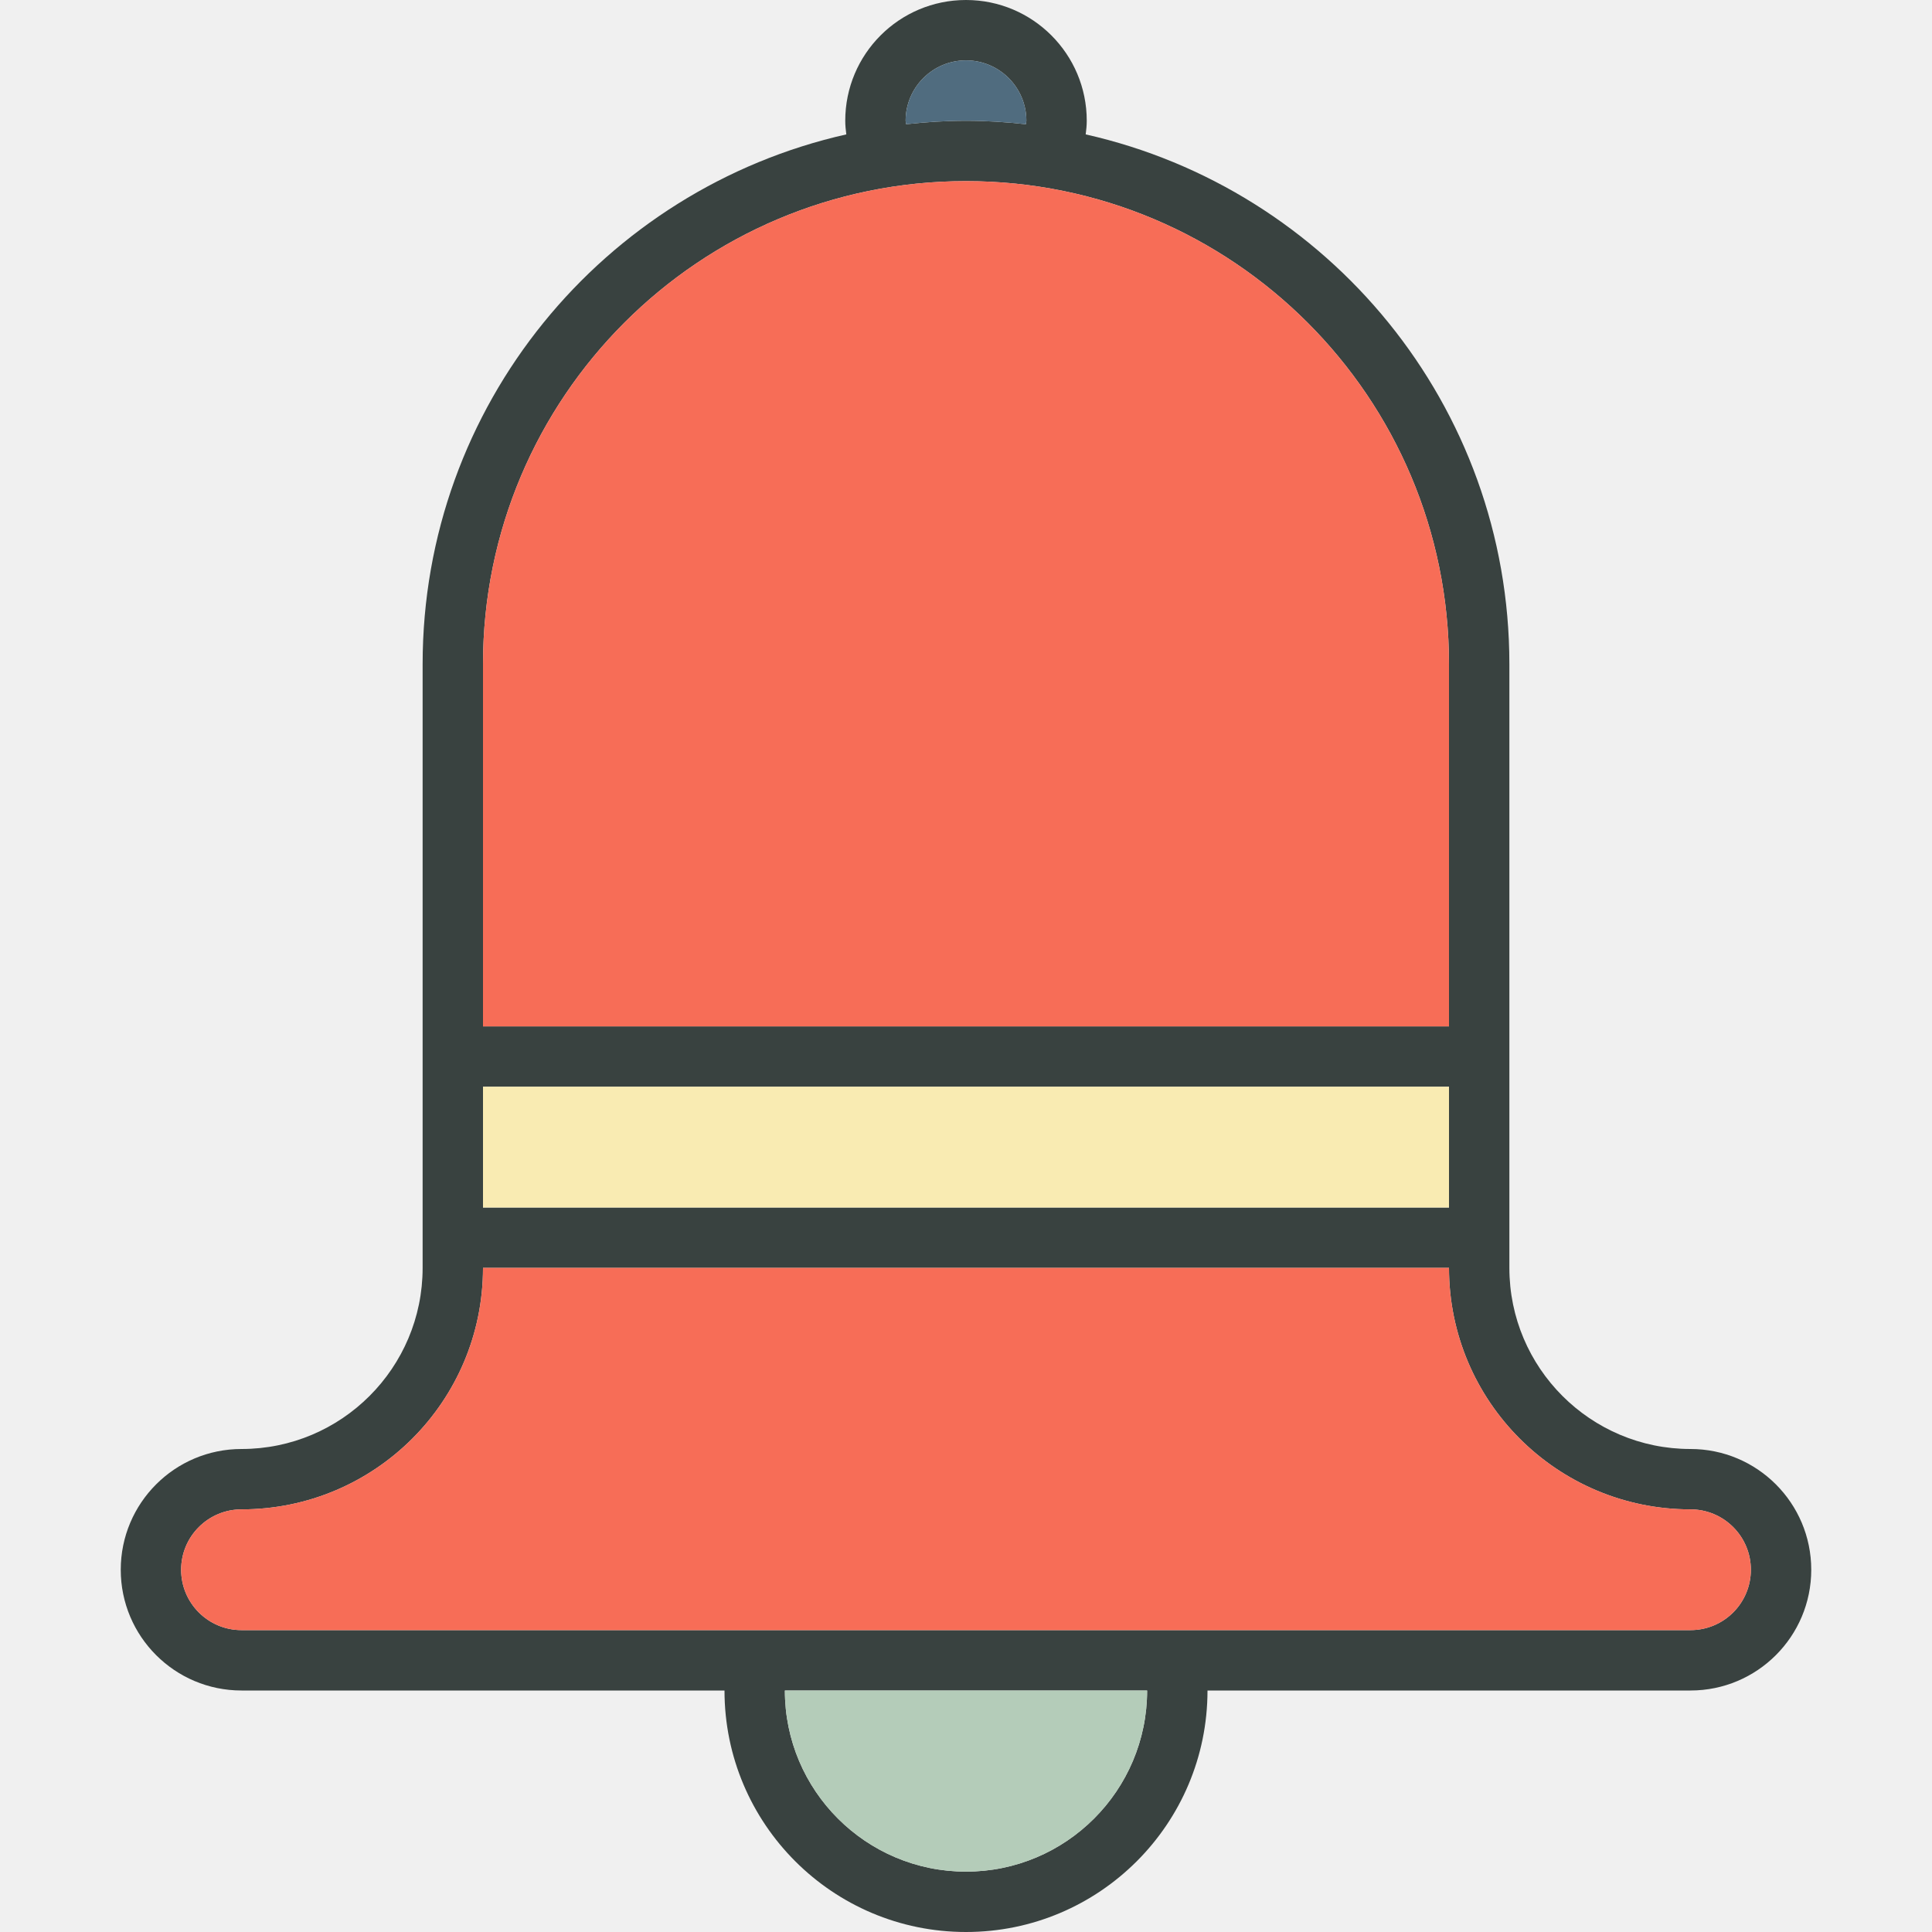
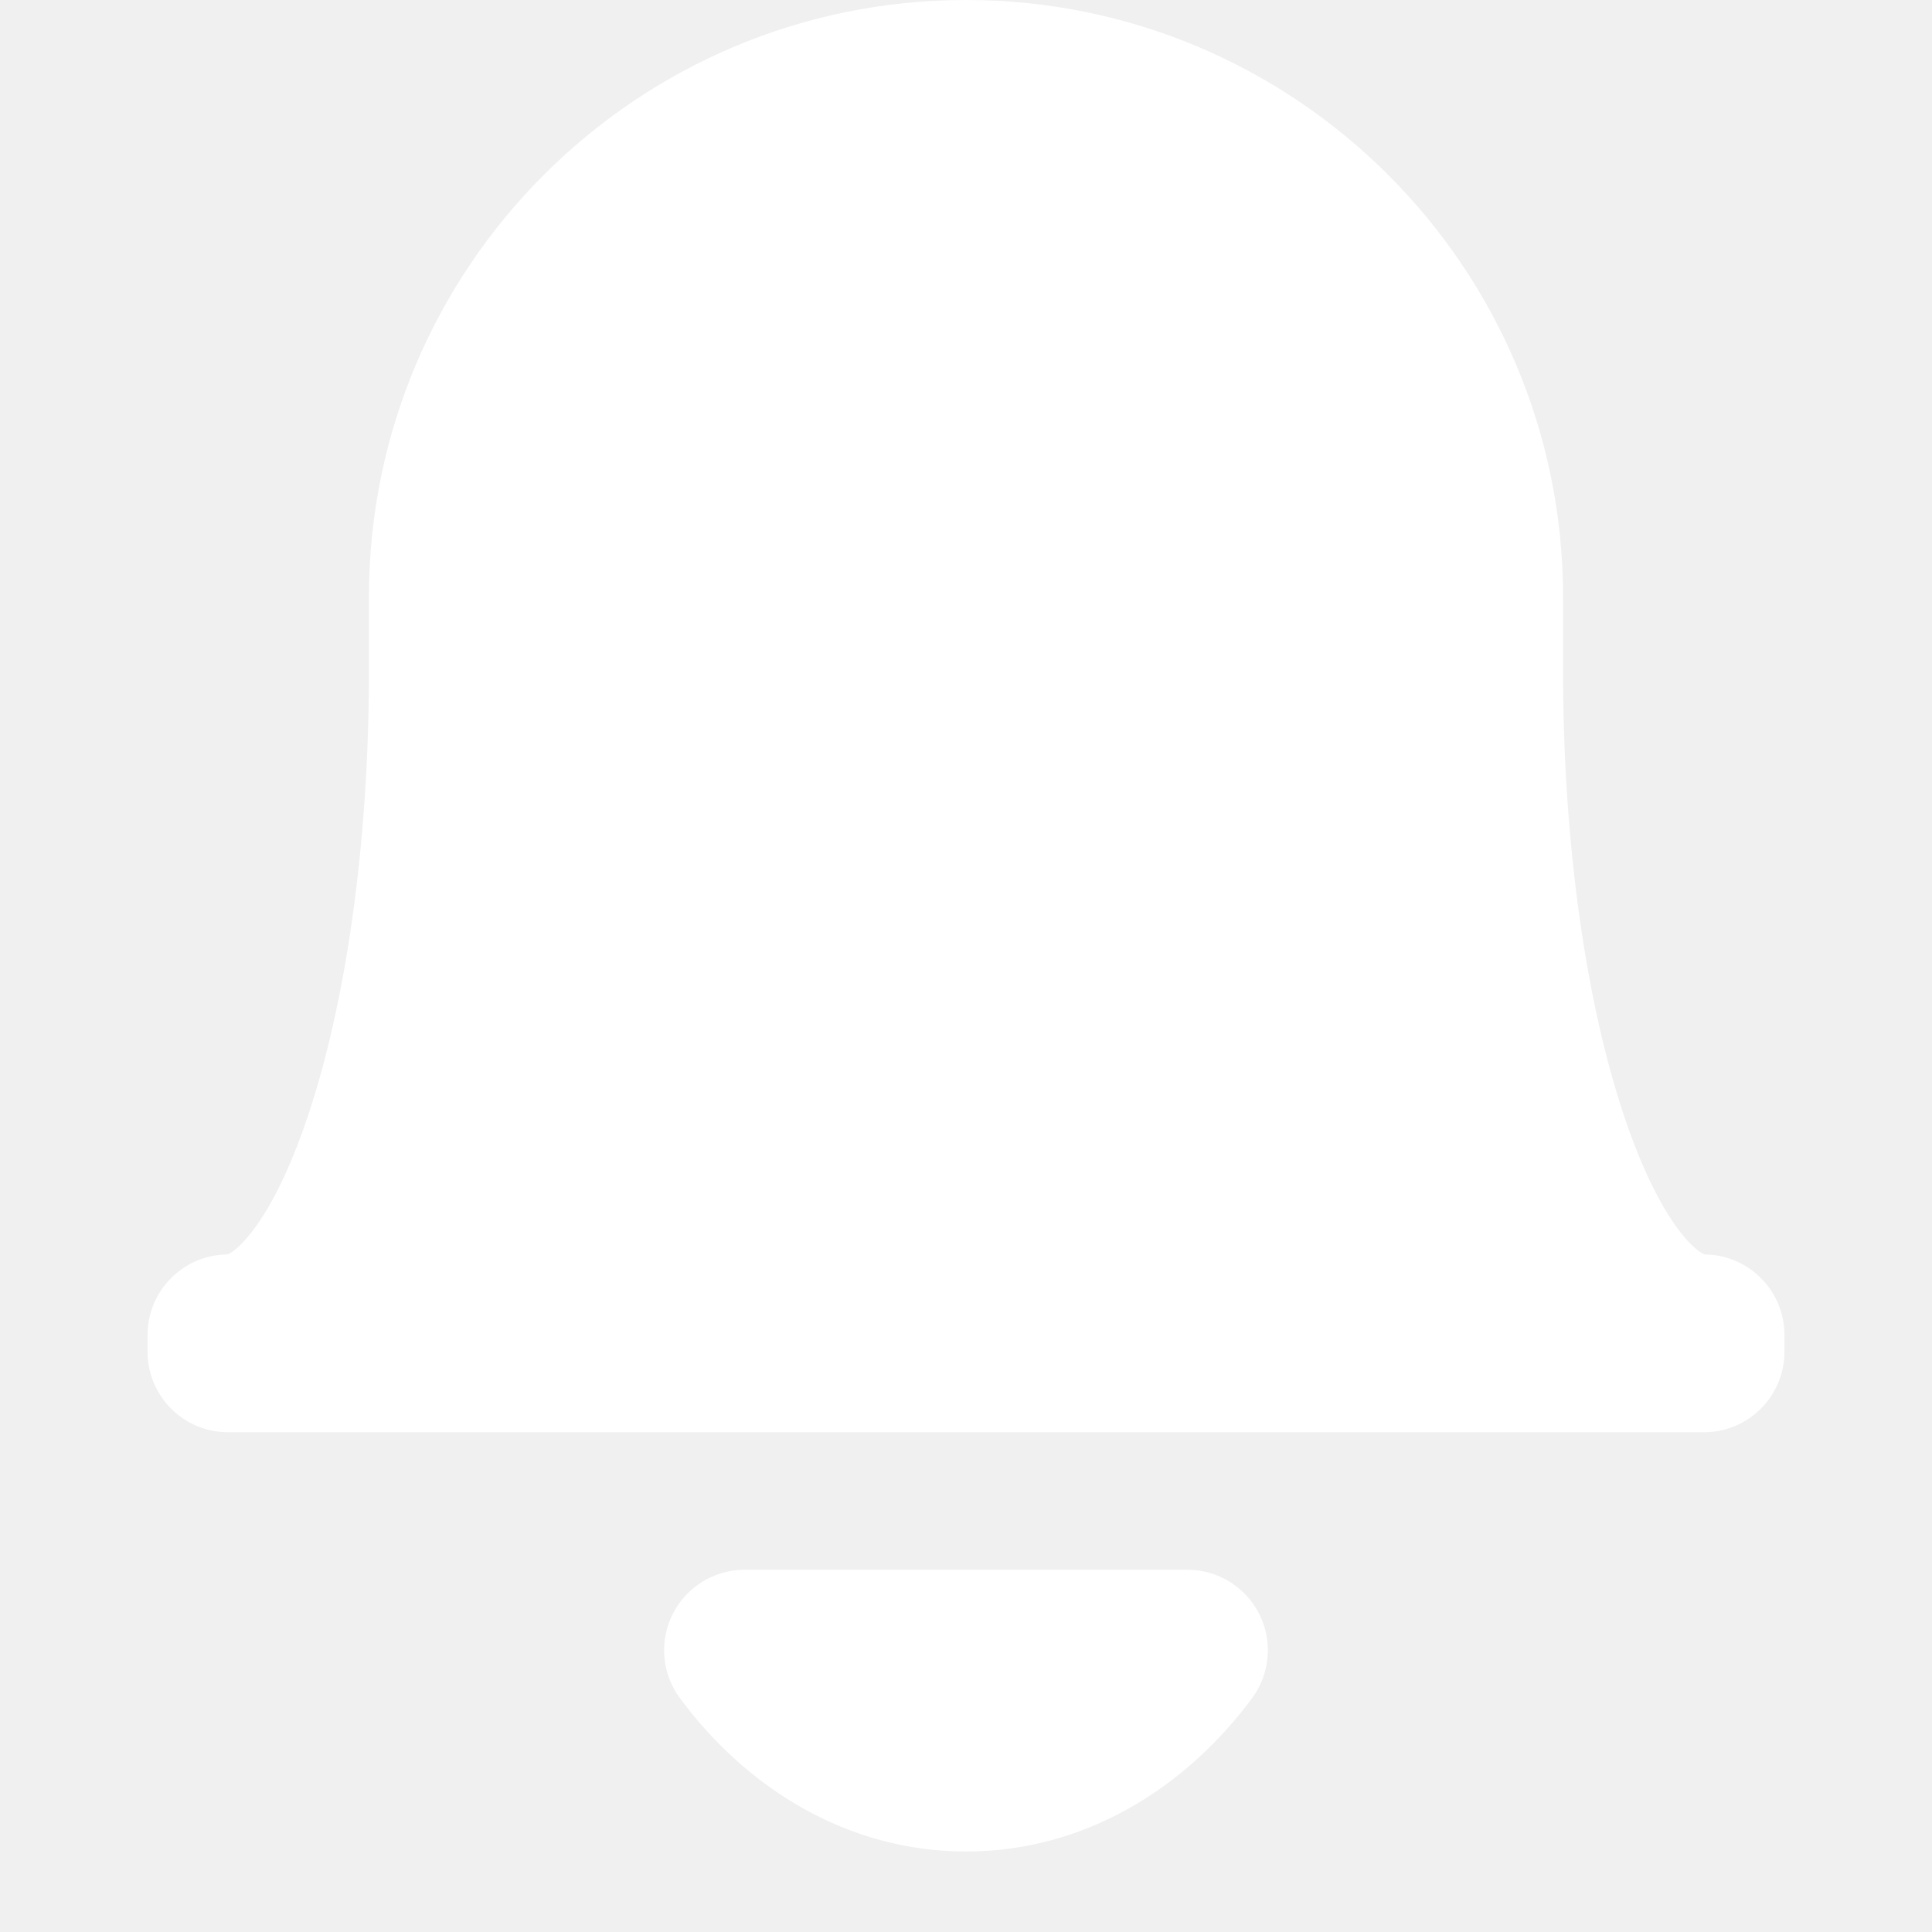
- <svg xmlns="http://www.w3.org/2000/svg" version="1.0" id="Layer_1" width="800px" height="800px" viewBox="0 0 64 64" enable-background="new 0 0 64 64" xml:space="preserve">
-   <g>
-     <path fill="#394240" d="M56,48c-3.313,0-6-2.687-6-6V22c0-8.577-6.004-15.74-14.035-17.548C35.984,4.304,36,4.154,36,4   c0-2.209-1.791-4-4-4s-4,1.791-4,4c0,0.154,0.016,0.304,0.035,0.452C20.004,6.26,14,13.423,14,22v20c0,3.313-2.687,6-6,6   c-2.209,0-4,1.791-4,4s1.791,4,4,4h16c0,4.418,3.582,8,8,8s8-3.582,8-8h16c2.209,0,4-1.791,4-4S58.209,48,56,48z M32,2   c1.104,0,2,0.896,2,2c0,0.04-0.014,0.075-0.017,0.115C33.332,4.043,32.671,4,32,4s-1.332,0.043-1.983,0.115   C30.014,4.075,30,4.04,30,4C30,2.896,30.896,2,32,2z M16,22c0-8.837,7.163-16,16-16s16,7.163,16,16v12H16V22z M16,36h32v4H16V36z    M32,62c-3.313,0-6-2.687-6-6h12C38,59.313,35.313,62,32,62z M56,54H8c-1.104,0-2-0.896-2-2s0.896-2,2-2c4.418,0,8-3.582,8-8h32   c0,4.418,3.582,8,8,8c1.104,0,2,0.896,2,2S57.104,54,56,54z" />
-     <path fill="#506C7F" d="M32,2c1.104,0,2,0.896,2,2c0,0.04-0.014,0.075-0.017,0.115C33.332,4.043,32.671,4,32,4   s-1.332,0.043-1.983,0.115C30.014,4.075,30,4.04,30,4C30,2.896,30.896,2,32,2z" />
-     <path fill="#F76D57" d="M16,22c0-8.837,7.163-16,16-16s16,7.163,16,16v12H16V22z" />
-     <rect x="16" y="36" fill="#F9EBB2" width="32" height="4" />
-     <path fill="#B4CCB9" d="M32,62c-3.313,0-6-2.687-6-6h12C38,59.313,35.313,62,32,62z" />
-     <path fill="#F76D57" d="M56,54H8c-1.104,0-2-0.896-2-2s0.896-2,2-2c4.418,0,8-3.582,8-8h32c0,4.418,3.582,8,8,8   c1.104,0,2,0.896,2,2S57.104,54,56,54z" />
-   </g>
+ <svg xmlns="http://www.w3.org/2000/svg" width="24" height="24" viewBox="0 0 24 24" fill="none">
+   <path fill-rule="evenodd" clip-rule="evenodd" d="M4.583 7.417C4.583 3.321 7.904 0 12 0C16.096 0 19.417 3.321 19.417 7.417V8.333C19.417 10.534 19.715 12.485 20.171 13.851C20.4 14.539 20.651 15.024 20.882 15.316C21.052 15.532 21.154 15.576 21.177 15.583C21.725 15.589 22.167 16.035 22.167 16.583V16.792C22.167 17.344 21.719 17.792 21.167 17.792H2.833C2.281 17.792 1.833 17.344 1.833 16.792V16.583C1.833 16.035 2.275 15.589 2.823 15.583C2.846 15.576 2.948 15.532 3.118 15.316C3.349 15.024 3.6 14.539 3.829 13.851C4.285 12.485 4.583 10.534 4.583 8.333V7.417ZM2.818 15.585C2.818 15.585 2.819 15.584 2.82 15.584L2.819 15.585C2.818 15.585 2.818 15.585 2.818 15.585Z" fill="white" />
+   <path d="M9.25 19.5C8.872 19.5 8.527 19.713 8.357 20.05C8.187 20.387 8.221 20.791 8.446 21.095C9.278 22.22 10.535 23 12 23C13.465 23 14.722 22.22 15.554 21.095C15.778 20.791 15.813 20.387 15.643 20.05C15.473 19.713 15.128 19.5 14.75 19.5H9.25Z" fill="white" />
</svg>
